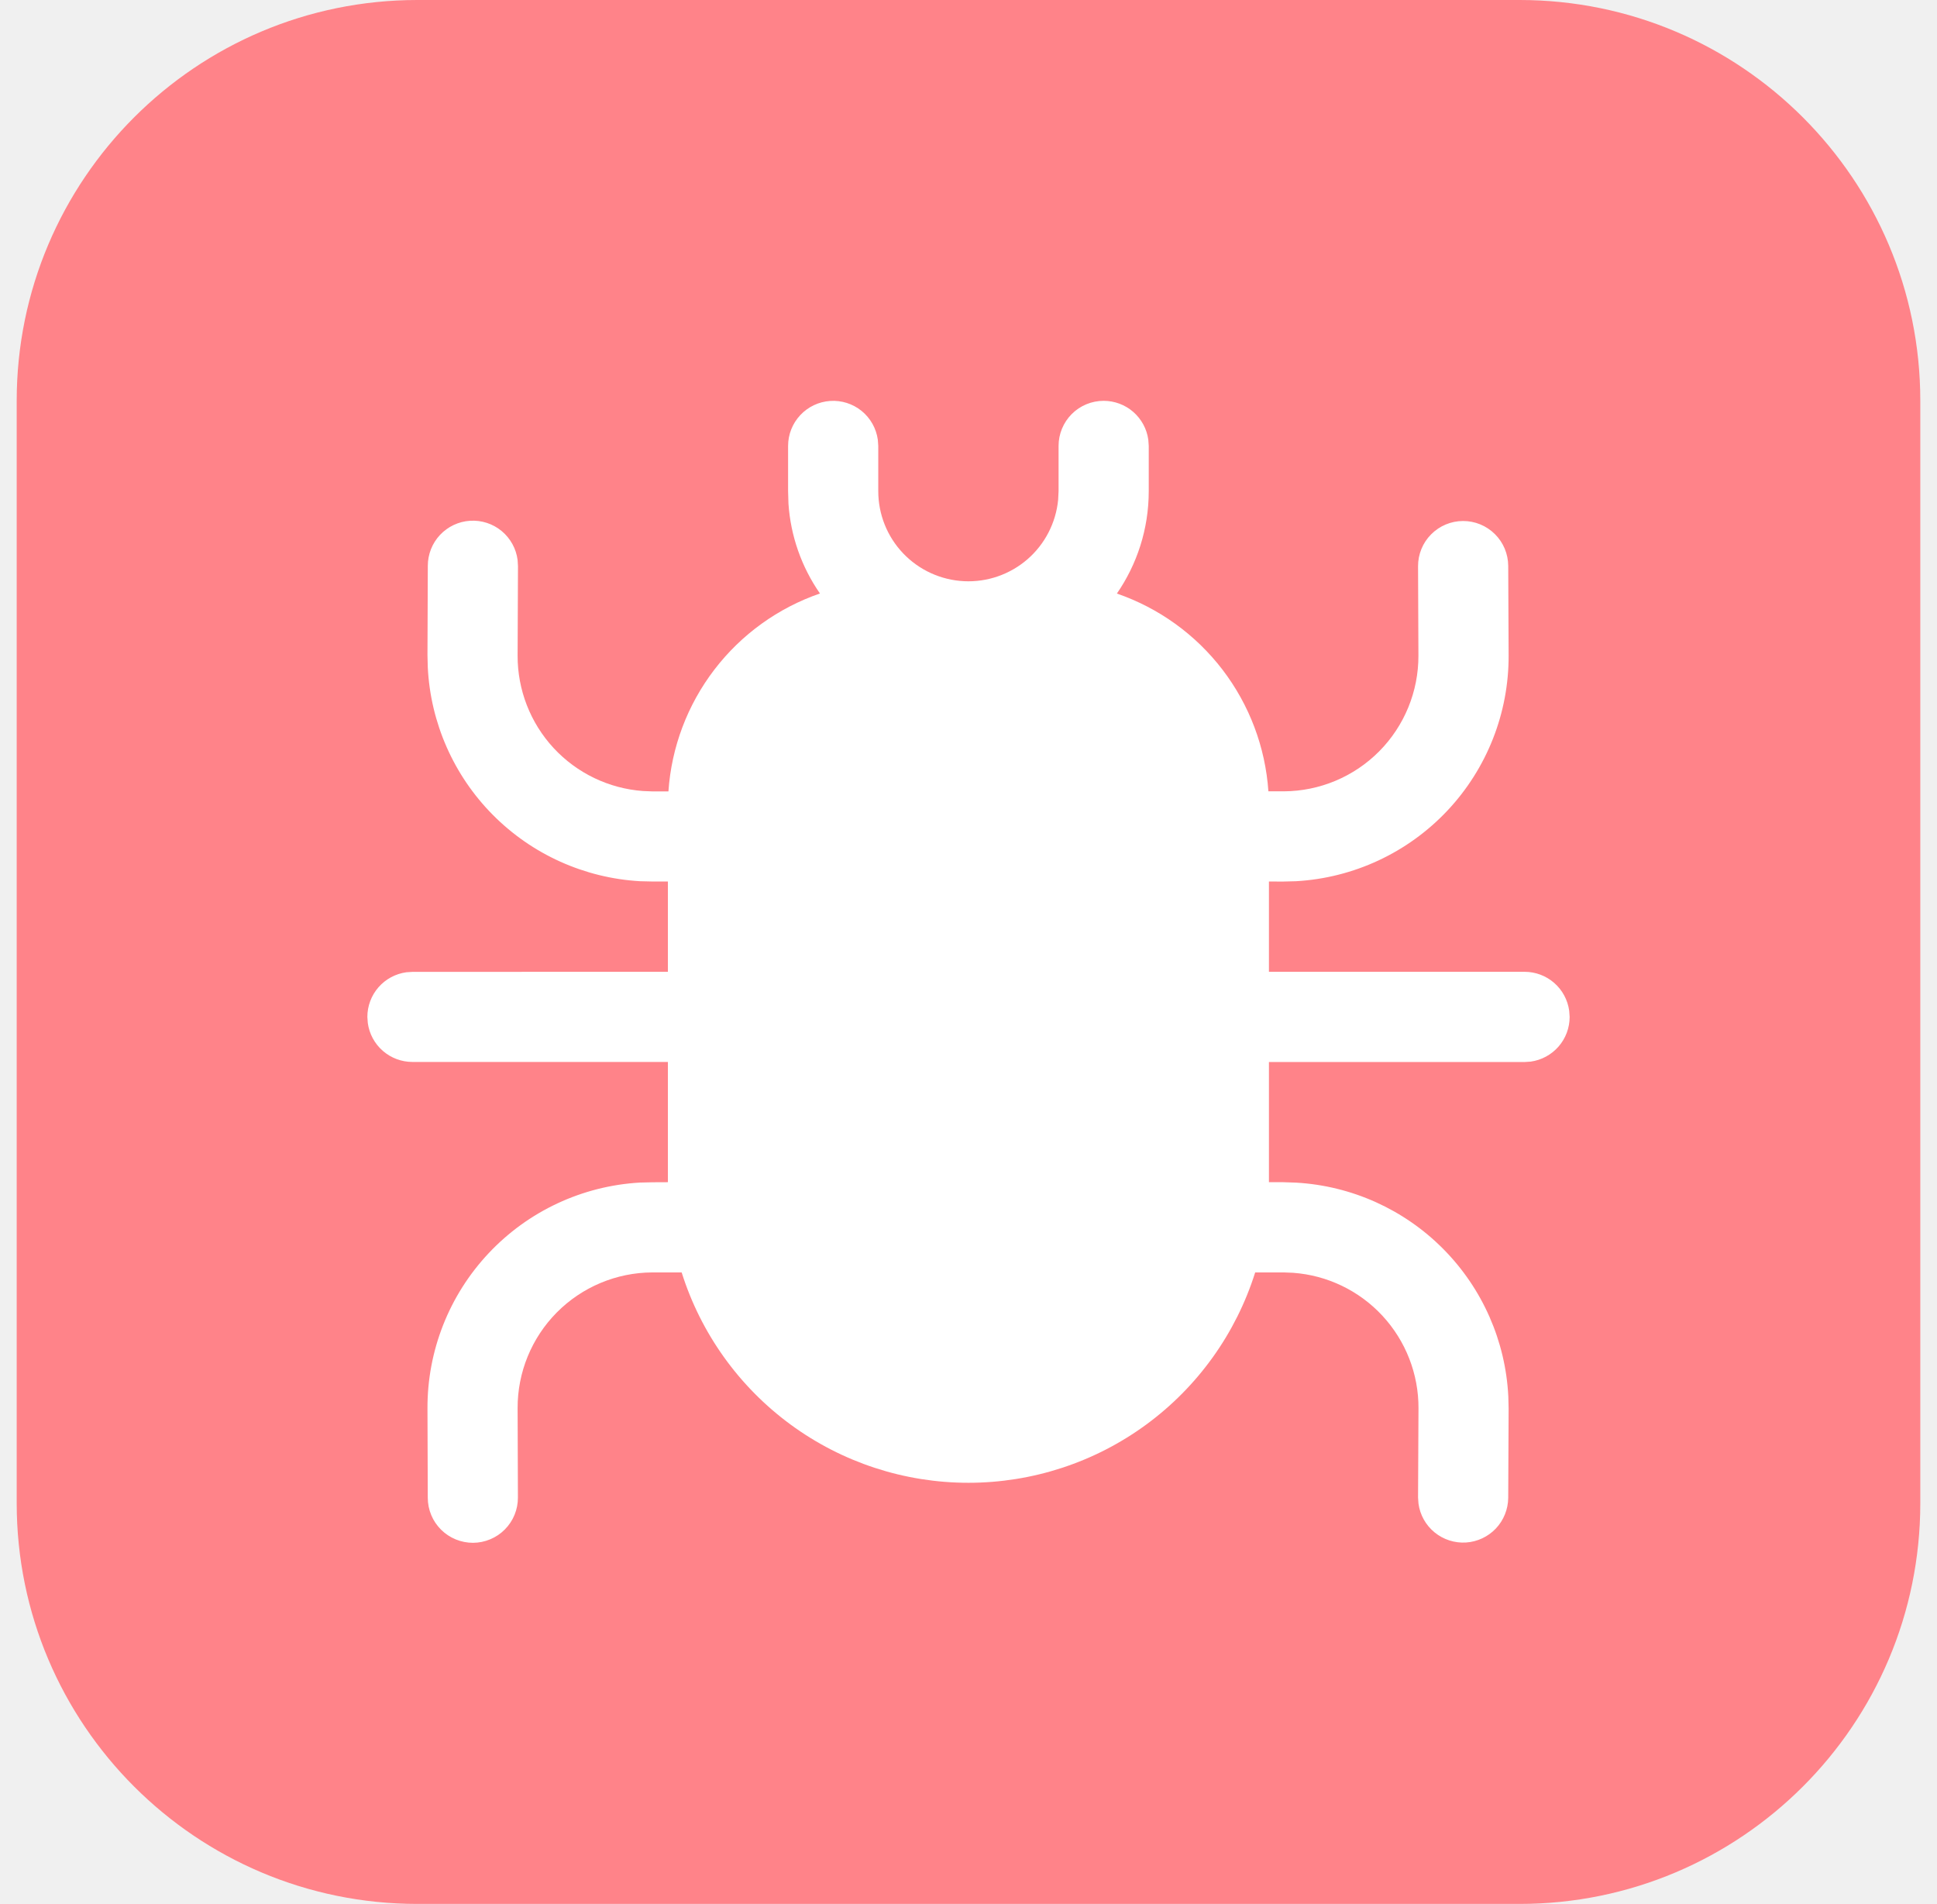
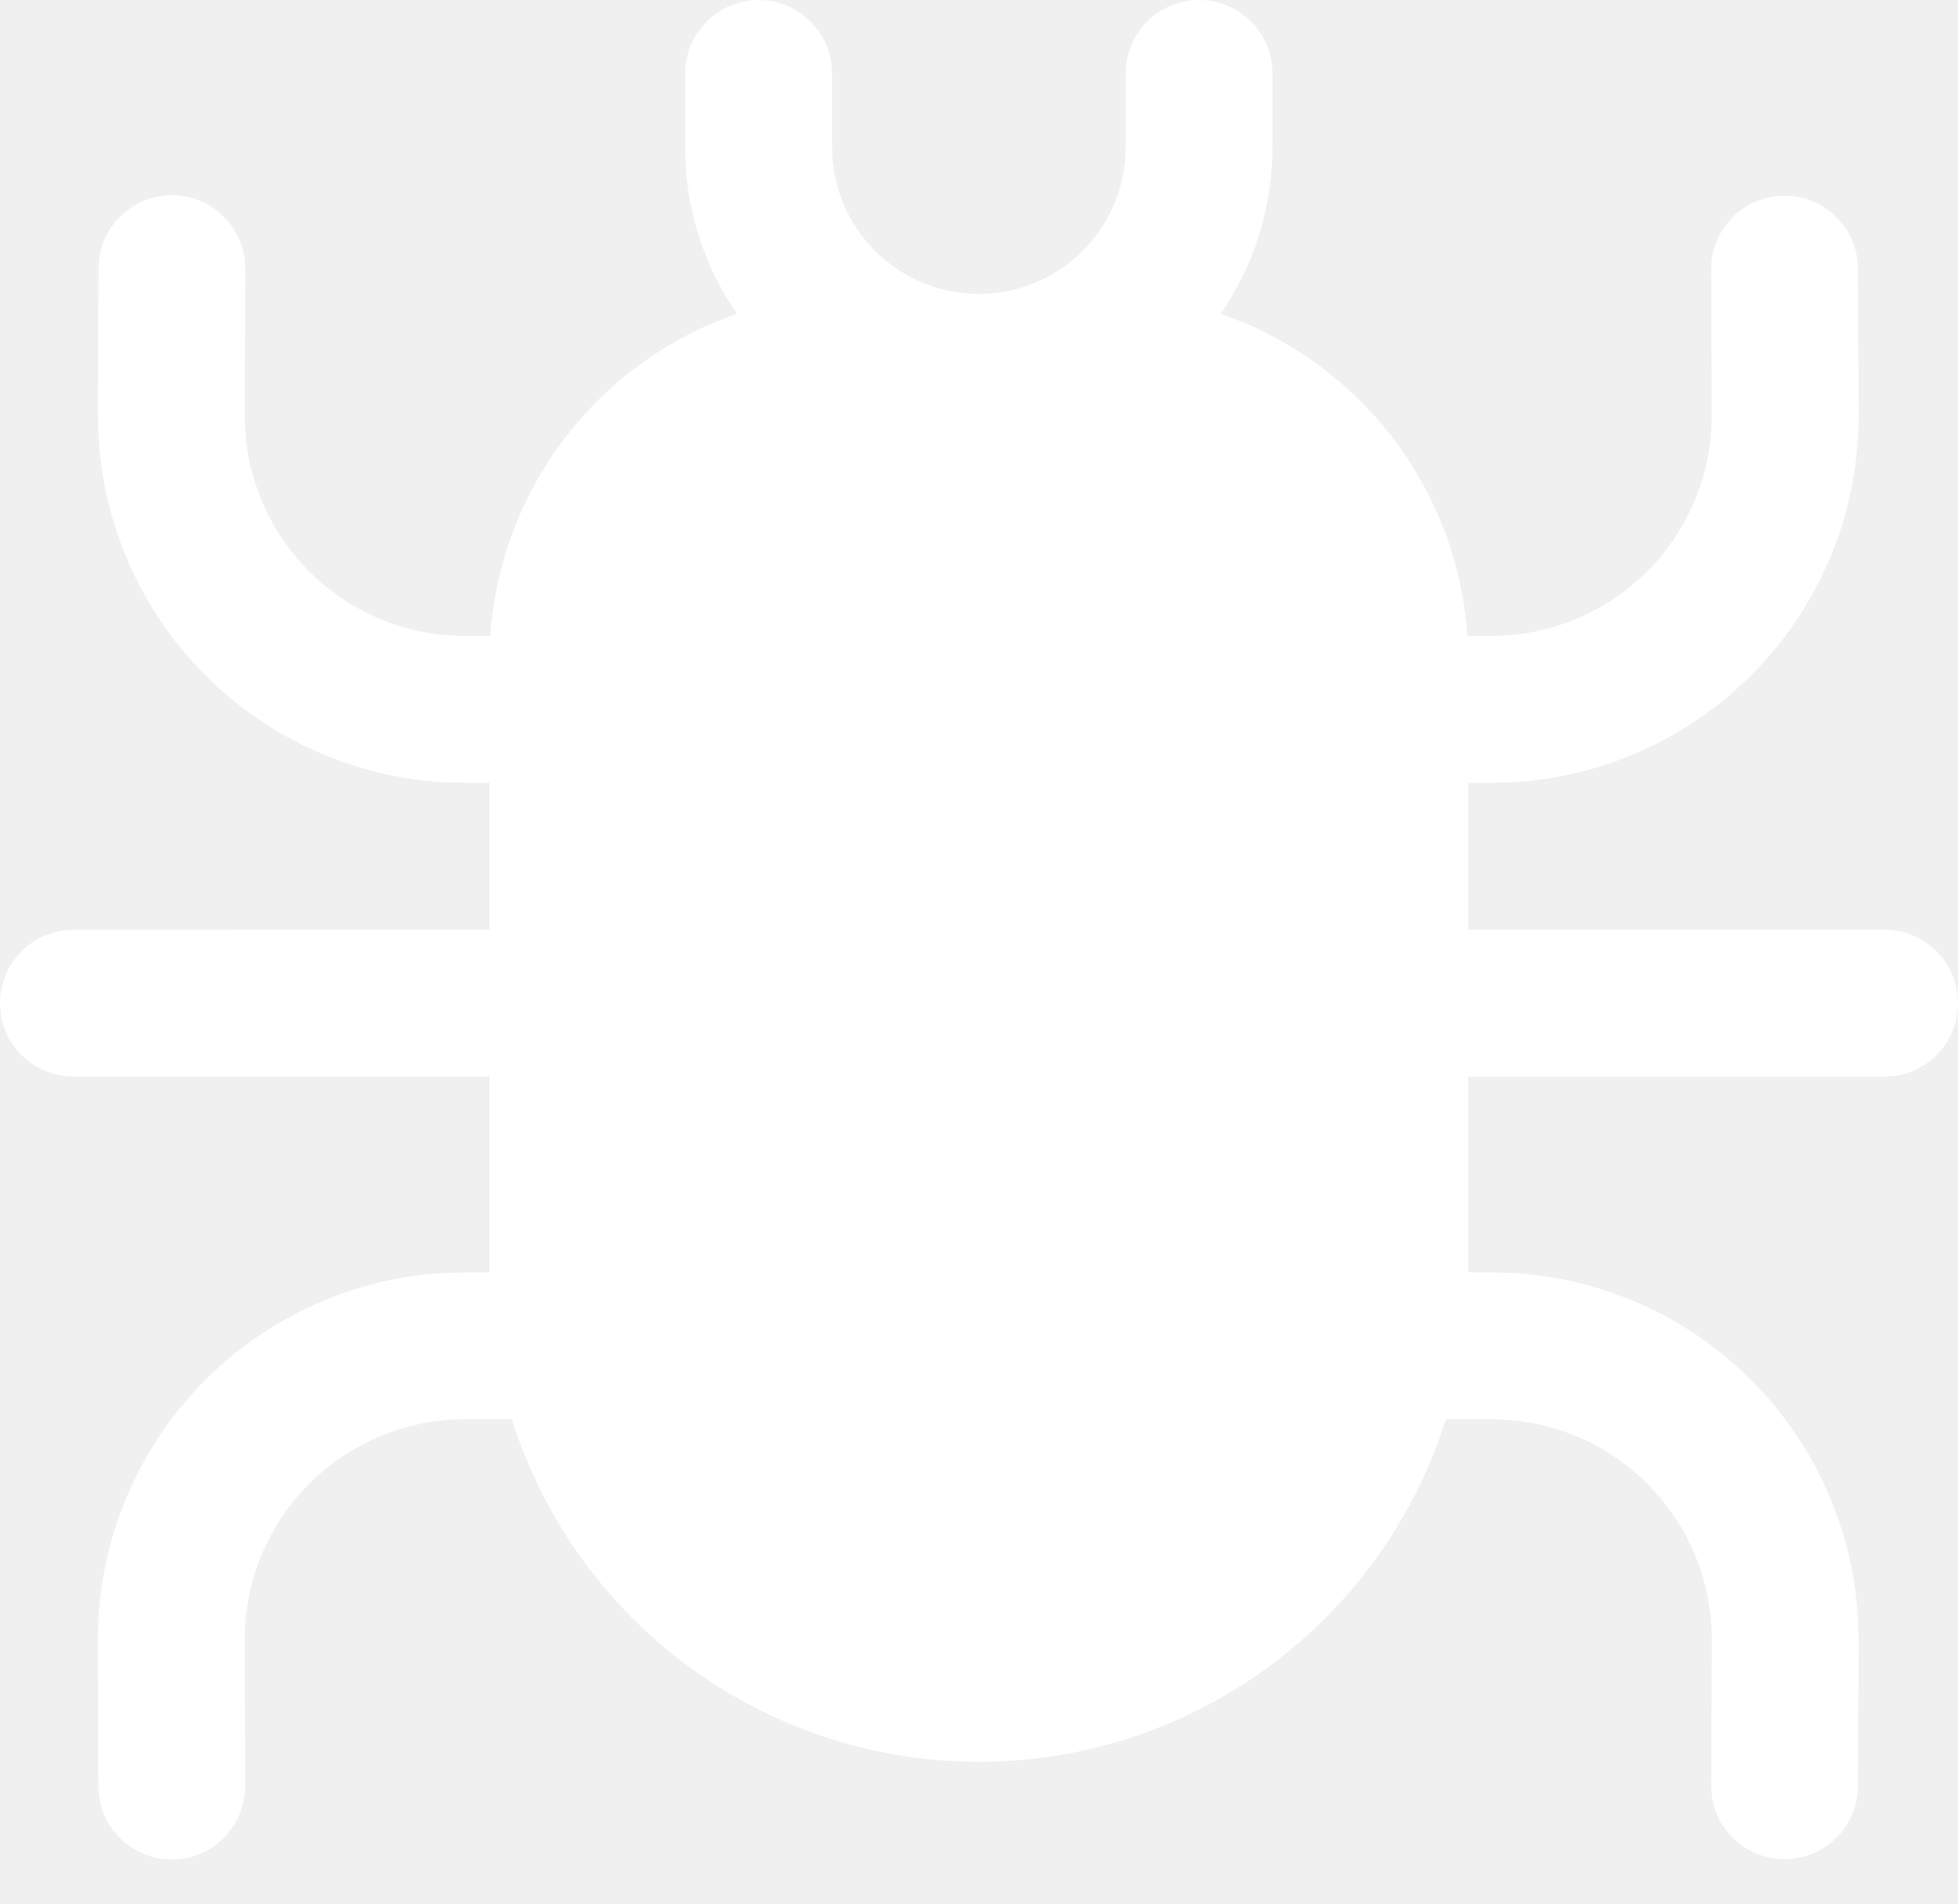
- <svg xmlns="http://www.w3.org/2000/svg" width="58" height="57" viewBox="0 0 58 57" fill="none">
-   <rect x="0.5" width="57" height="57" rx="12" fill="#FF8389" />
-   <path d="M33.047 12C33.373 12 33.688 12.118 33.934 12.332C34.18 12.547 34.34 12.843 34.384 13.166L34.397 13.35V14.703C34.397 15.842 34.044 16.899 33.443 17.77C34.697 18.202 35.797 18.994 36.604 20.047C37.41 21.1 37.889 22.367 37.98 23.691H38.441C39.514 23.686 40.542 23.255 41.298 22.493C42.054 21.73 42.476 20.699 42.472 19.625L42.461 16.953C42.46 16.595 42.6 16.251 42.853 15.997C43.105 15.743 43.447 15.599 43.806 15.598C44.163 15.596 44.507 15.737 44.761 15.989C45.016 16.241 45.159 16.584 45.161 16.942L45.173 19.615C45.181 21.343 44.525 23.008 43.341 24.267C42.157 25.526 40.535 26.283 38.809 26.382L38.424 26.392L37.996 26.391V29.094H45.65C45.977 29.094 46.292 29.212 46.538 29.427C46.784 29.642 46.943 29.938 46.987 30.262L47 30.445C47 30.772 46.882 31.087 46.667 31.333C46.453 31.578 46.157 31.738 45.834 31.783L45.65 31.795H37.996V35.393H38.424L38.809 35.406C40.473 35.501 42.042 36.208 43.215 37.391C44.388 38.574 45.083 40.148 45.164 41.812L45.173 42.172L45.161 44.845C45.157 45.186 45.025 45.513 44.791 45.761C44.556 46.008 44.237 46.158 43.897 46.18C43.556 46.201 43.221 46.093 42.956 45.877C42.693 45.662 42.52 45.354 42.474 45.016L42.461 44.833L42.474 42.16C42.478 41.134 42.092 40.145 41.395 39.392C40.698 38.639 39.741 38.179 38.718 38.105L38.441 38.094H37.584C37.009 39.921 35.866 41.516 34.322 42.649C32.778 43.782 30.912 44.392 28.997 44.392C27.082 44.392 25.217 43.782 23.673 42.649C22.129 41.516 20.986 39.921 20.411 38.094H19.531C18.457 38.099 17.429 38.53 16.673 39.292C15.917 40.055 15.495 41.086 15.499 42.16L15.508 44.833C15.509 45.01 15.475 45.185 15.408 45.349C15.341 45.514 15.242 45.663 15.117 45.789C14.993 45.915 14.844 46.015 14.681 46.083C14.517 46.152 14.342 46.188 14.165 46.189C13.988 46.189 13.812 46.155 13.648 46.088C13.484 46.021 13.335 45.922 13.209 45.798C13.083 45.673 12.982 45.525 12.914 45.361C12.845 45.198 12.81 45.022 12.809 44.845L12.8 42.171C12.792 40.443 13.448 38.778 14.632 37.519C15.815 36.26 17.437 35.503 19.162 35.404L19.549 35.395L19.999 35.393V31.793H12.35C12.024 31.793 11.709 31.675 11.463 31.461C11.217 31.247 11.057 30.95 11.013 30.627L11 30.445C11 30.119 11.118 29.804 11.332 29.558C11.547 29.312 11.843 29.153 12.166 29.108L12.35 29.096L19.999 29.094V26.391H19.549L19.162 26.382C17.499 26.286 15.93 25.579 14.757 24.396C13.584 23.213 12.89 21.638 12.809 19.975L12.8 19.613L12.81 16.94C12.81 16.597 12.94 16.266 13.175 16.015C13.41 15.765 13.731 15.613 14.074 15.591C14.416 15.569 14.755 15.678 15.02 15.897C15.284 16.116 15.456 16.427 15.499 16.767L15.51 16.951L15.499 19.625C15.495 20.652 15.88 21.641 16.577 22.395C17.275 23.148 18.232 23.608 19.255 23.682L19.532 23.693H20.015C20.105 22.369 20.584 21.101 21.391 20.047C22.198 18.993 23.297 18.201 24.552 17.768C24 16.974 23.674 16.044 23.609 15.079L23.598 14.703V13.35C23.598 13.008 23.728 12.679 23.962 12.429C24.195 12.179 24.515 12.027 24.856 12.004C25.197 11.98 25.534 12.087 25.8 12.303C26.065 12.519 26.238 12.827 26.285 13.166L26.298 13.35V14.703C26.298 15.397 26.564 16.064 27.043 16.566C27.521 17.068 28.174 17.366 28.867 17.4C29.559 17.434 30.238 17.199 30.763 16.746C31.287 16.292 31.617 15.654 31.684 14.964L31.697 14.703V13.35C31.697 12.992 31.839 12.649 32.092 12.395C32.345 12.142 32.689 12 33.047 12Z" fill="white" />
+ <svg xmlns="http://www.w3.org/2000/svg" width="36" height="35" viewBox="0 0 36 35" fill="none">
+   <path d="M22.047 0C22.373 1.37552e-05 22.688 0.118 22.934 0.333C23.18 0.547 23.34 0.843 23.384 1.166L23.396 1.35V2.703C23.396 3.842 23.044 4.899 22.443 5.77C23.697 6.202 24.797 6.994 25.604 8.047C26.41 9.1 26.889 10.367 26.98 11.691H27.441C28.514 11.686 29.542 11.255 30.298 10.493C31.054 9.731 31.476 8.699 31.472 7.625L31.461 4.953C31.46 4.595 31.601 4.251 31.853 3.997C32.105 3.743 32.447 3.599 32.806 3.598C33.163 3.596 33.507 3.737 33.761 3.989C34.016 4.241 34.159 4.584 34.161 4.942L34.173 7.615C34.181 9.343 33.525 11.008 32.341 12.267C31.157 13.526 29.535 14.283 27.809 14.382L27.424 14.392L26.996 14.391V17.094H34.65C34.977 17.094 35.292 17.212 35.538 17.427C35.784 17.642 35.943 17.938 35.987 18.262L36 18.445C36 18.772 35.882 19.087 35.667 19.333C35.453 19.578 35.157 19.738 34.834 19.783L34.65 19.795H26.996V23.393H27.424L27.809 23.405C29.473 23.501 31.042 24.208 32.215 25.391C33.388 26.574 34.083 28.148 34.164 29.812L34.173 30.172L34.161 32.845C34.157 33.186 34.025 33.513 33.791 33.761C33.556 34.008 33.237 34.158 32.897 34.18C32.556 34.201 32.221 34.093 31.956 33.877C31.693 33.662 31.52 33.354 31.474 33.016L31.461 32.833L31.474 30.16C31.478 29.134 31.092 28.145 30.395 27.392C29.698 26.639 28.741 26.179 27.718 26.105L27.441 26.094H26.584C26.009 27.921 24.866 29.516 23.322 30.649C21.777 31.782 19.912 32.392 17.997 32.392C16.082 32.392 14.217 31.782 12.673 30.649C11.129 29.516 9.986 27.921 9.411 26.094H8.531C7.457 26.099 6.429 26.53 5.673 27.292C4.917 28.055 4.495 29.086 4.499 30.16L4.508 32.833C4.509 33.01 4.475 33.185 4.408 33.349C4.341 33.514 4.242 33.663 4.117 33.789C3.993 33.915 3.844 34.015 3.681 34.083C3.517 34.152 3.342 34.188 3.165 34.189C2.988 34.189 2.812 34.155 2.648 34.088C2.484 34.021 2.334 33.922 2.209 33.798C2.083 33.673 1.982 33.525 1.914 33.361C1.845 33.198 1.81 33.022 1.809 32.845L1.8 30.171C1.792 28.443 2.448 26.778 3.632 25.519C4.815 24.26 6.437 23.503 8.162 23.404L8.549 23.395L8.999 23.393V19.793H1.35C1.024 19.793 0.708 19.675 0.463 19.461C0.217 19.247 0.057 18.95 0.013 18.627L0 18.445C1.37552e-05 18.119 0.118 17.804 0.333 17.558C0.547 17.312 0.843 17.153 1.166 17.108L1.35 17.096L8.999 17.094V14.391H8.549L8.162 14.382C6.499 14.286 4.93 13.579 3.757 12.396C2.584 11.213 1.89 9.638 1.809 7.975L1.8 7.613L1.811 4.94C1.81 4.597 1.94 4.266 2.175 4.015C2.41 3.765 2.731 3.613 3.074 3.591C3.416 3.569 3.755 3.678 4.02 3.897C4.284 4.115 4.456 4.427 4.499 4.767L4.51 4.951L4.499 7.625C4.495 8.652 4.88 9.641 5.577 10.395C6.275 11.148 7.232 11.608 8.255 11.682L8.533 11.693H9.015C9.105 10.369 9.584 9.101 10.391 8.047C11.198 6.993 12.297 6.201 13.552 5.768C13 4.974 12.674 4.044 12.609 3.079L12.598 2.703V1.35C12.598 1.008 12.728 0.679 12.962 0.429C13.195 0.179 13.515 0.027 13.856 0.004C14.197 -0.02 14.534 0.087 14.8 0.303C15.065 0.519 15.239 0.827 15.285 1.166L15.298 1.35V2.703C15.298 3.397 15.564 4.064 16.043 4.566C16.521 5.068 17.174 5.367 17.867 5.4C18.559 5.434 19.238 5.199 19.763 4.746C20.287 4.292 20.617 3.654 20.684 2.964L20.697 2.703V1.35C20.697 0.992 20.839 0.648 21.092 0.395C21.345 0.142 21.689 0 22.047 0Z" fill="white" />
</svg>
